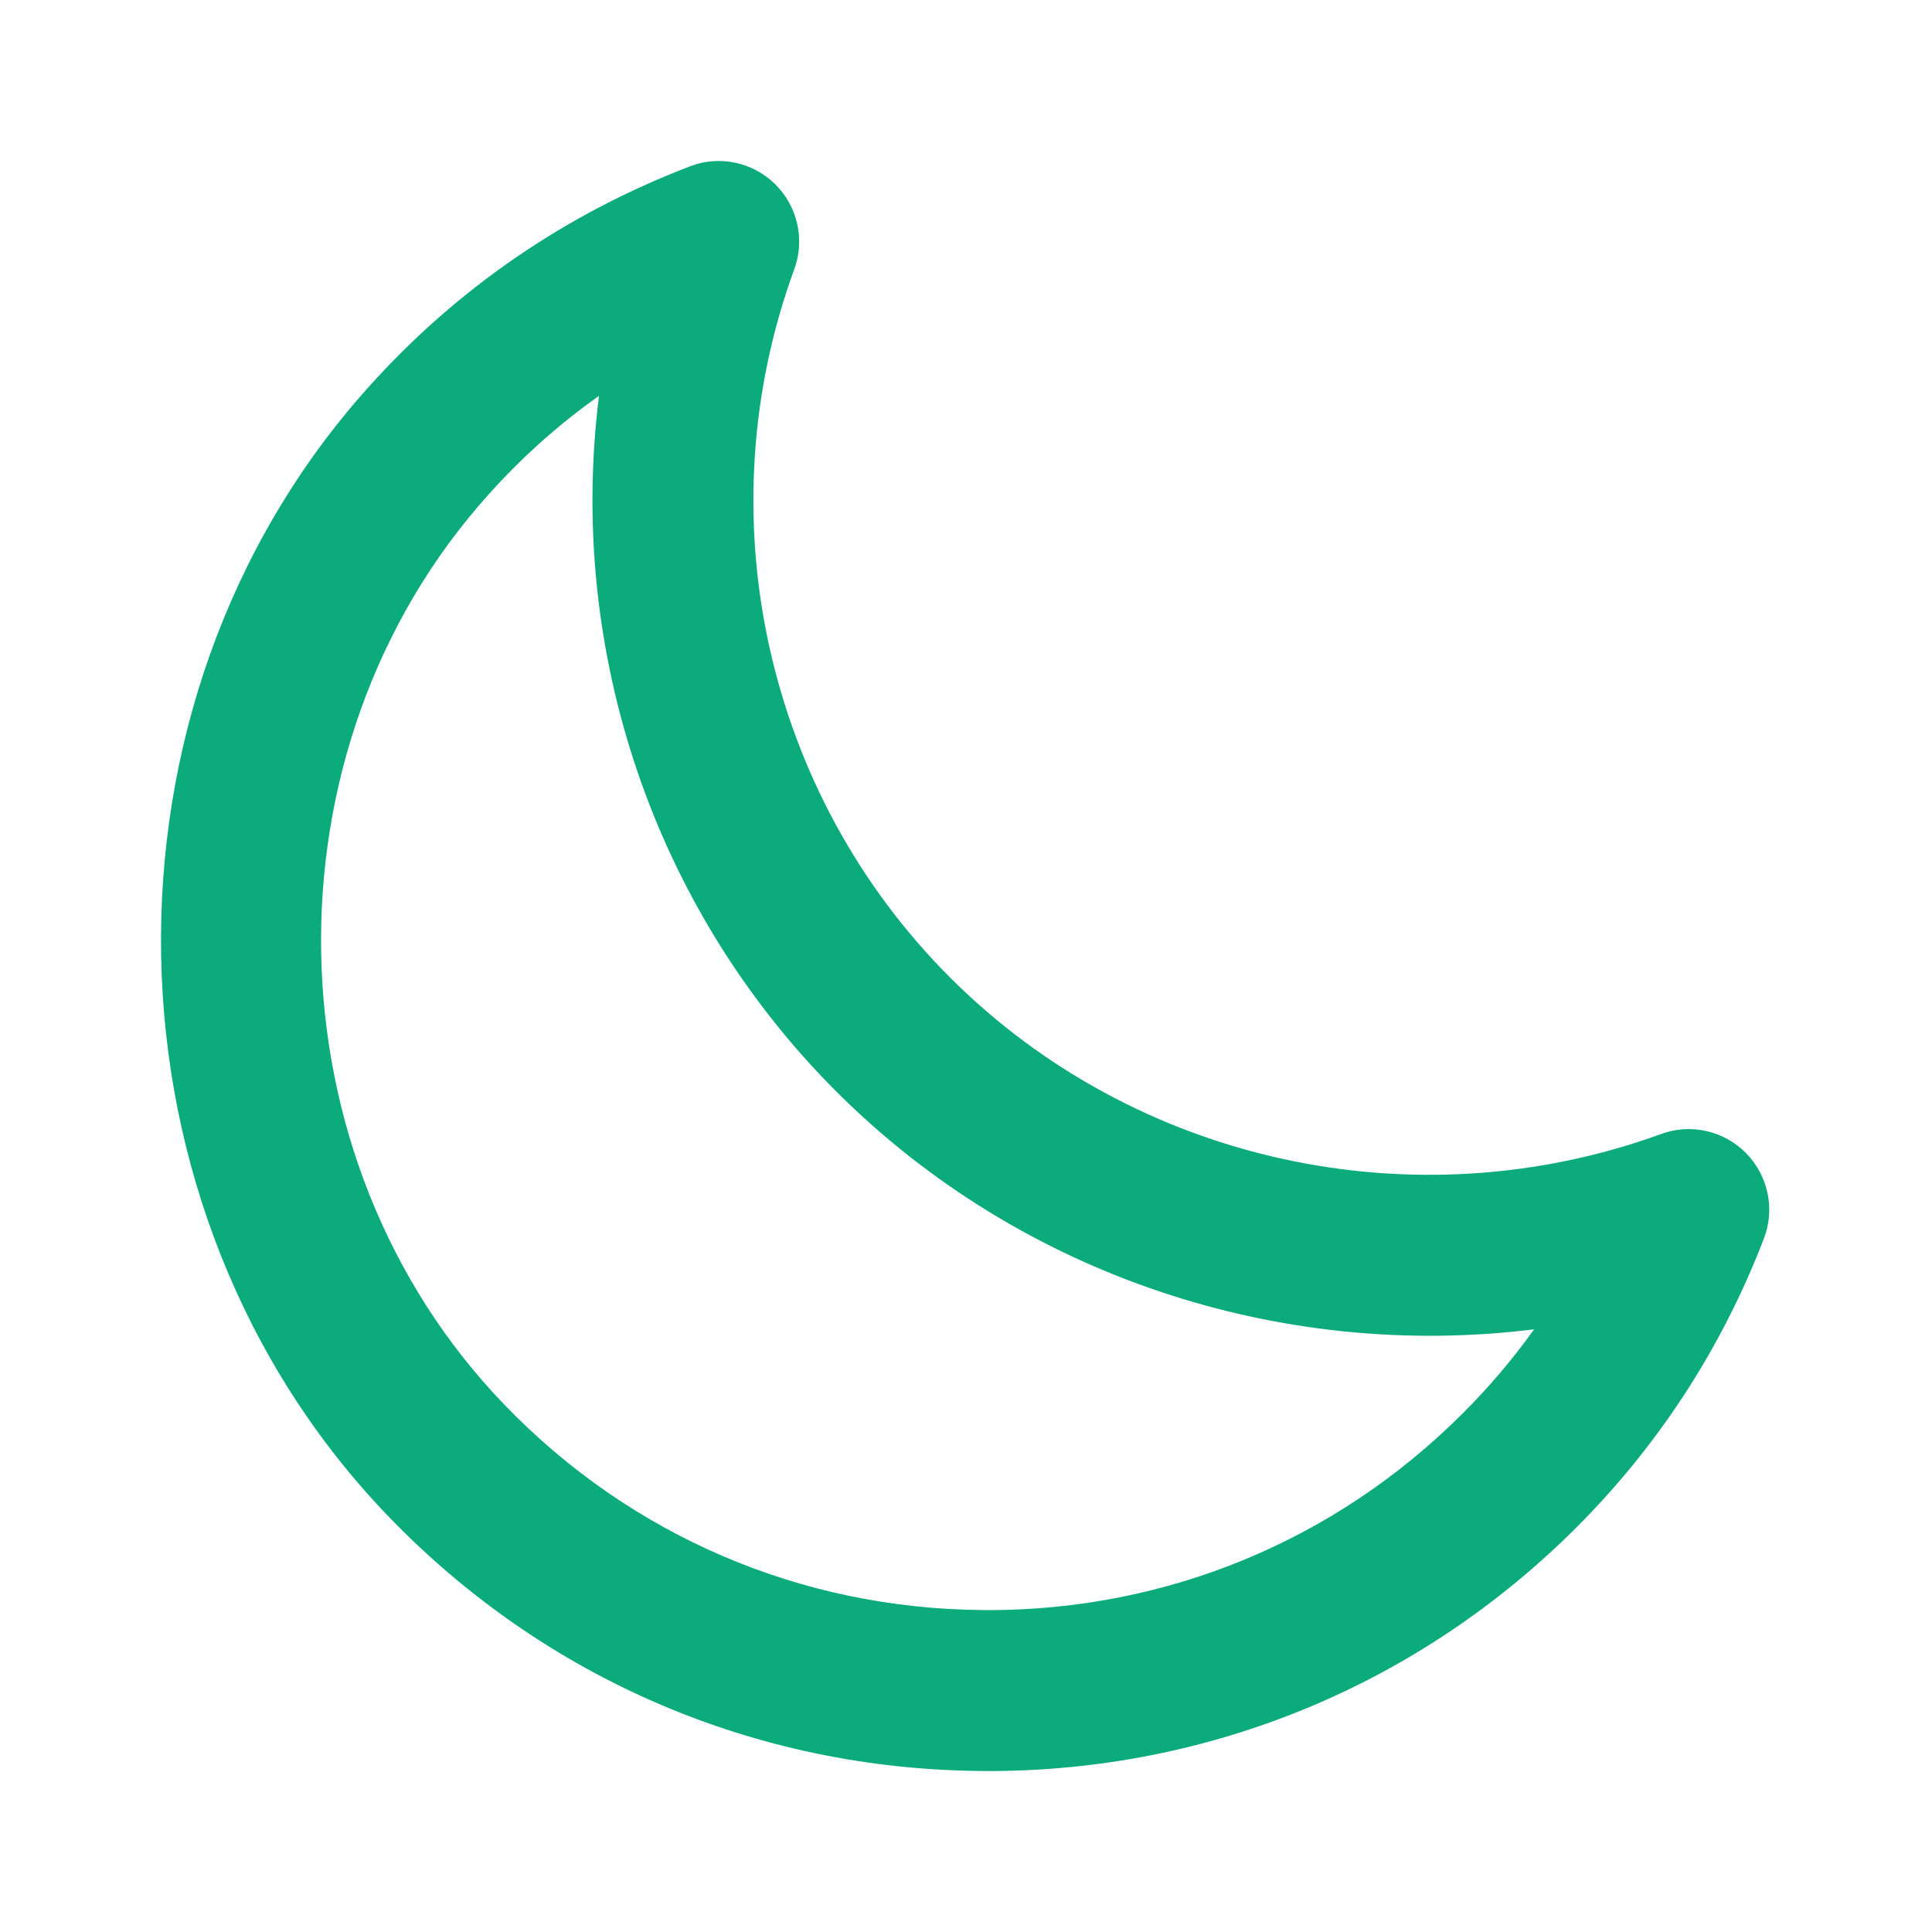
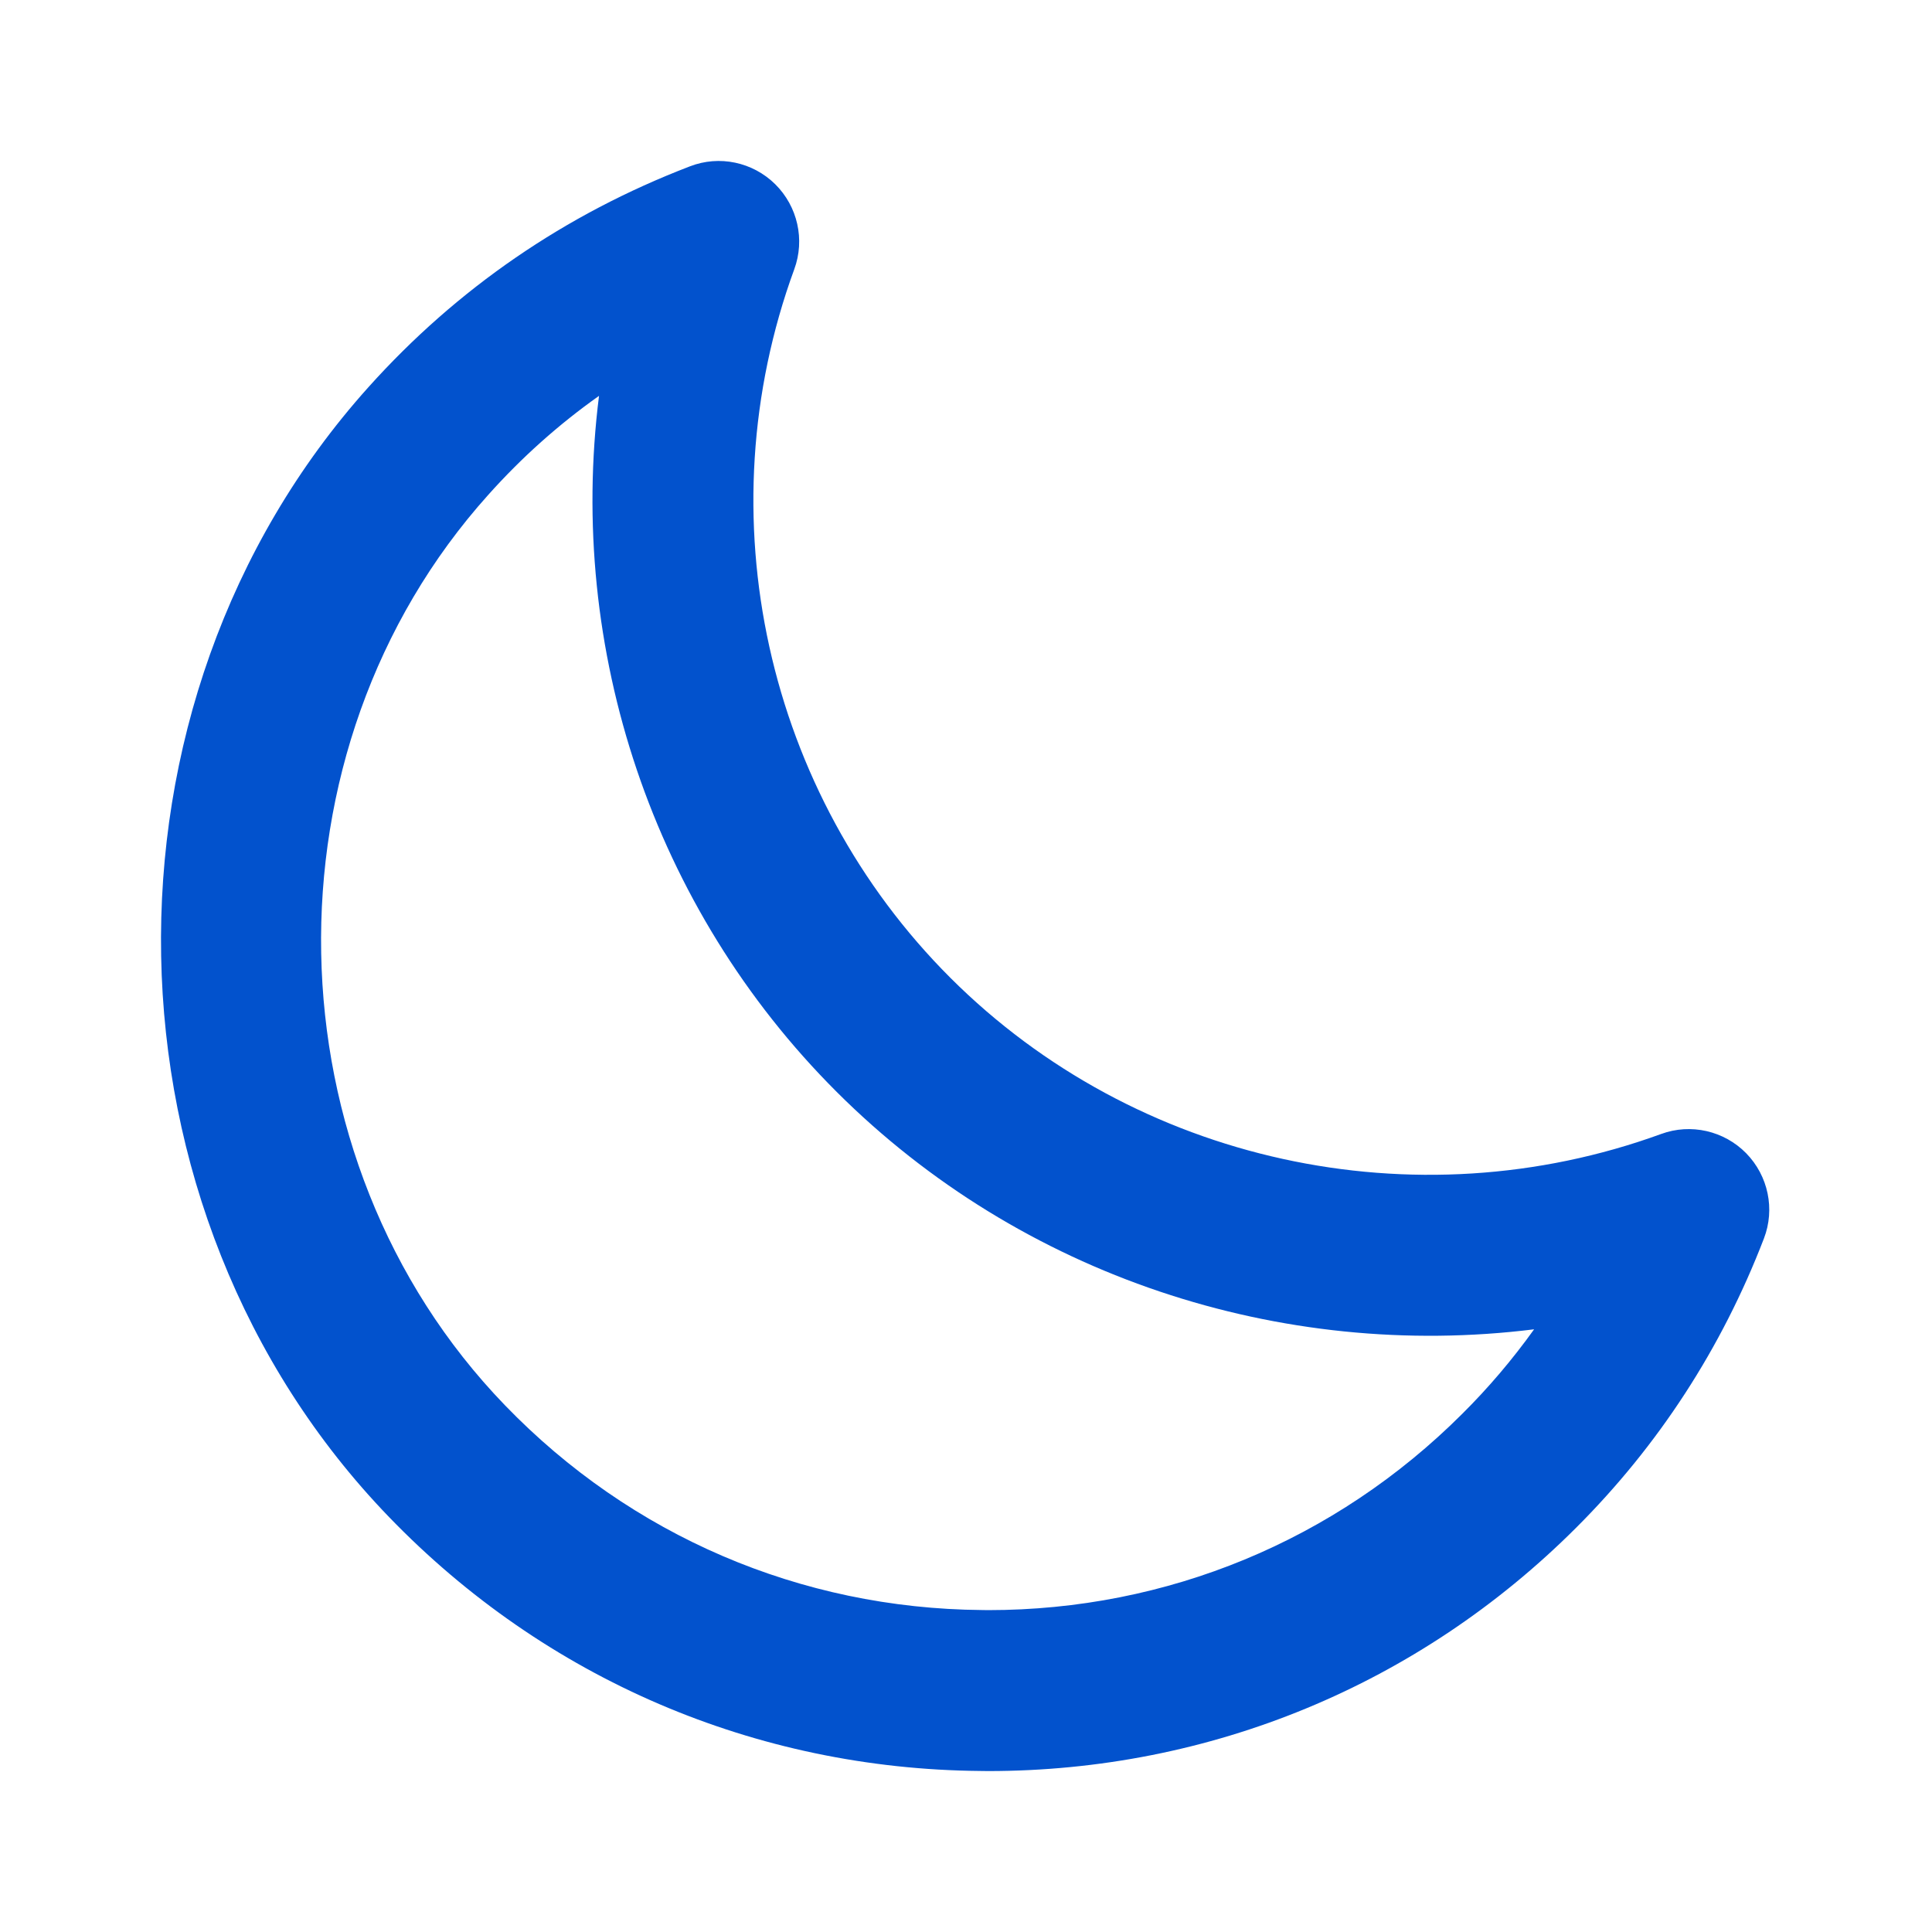
<svg xmlns="http://www.w3.org/2000/svg" width="20" height="20" viewBox="0 0 20 20" fill="none">
-   <path fill-rule="evenodd" clip-rule="evenodd" d="M6.201 4.098C5.784 4.393 5.401 4.735 5.055 5.122C2.681 7.764 2.758 11.992 5.227 14.547C6.532 15.898 8.286 16.651 10.164 16.667C10.185 16.668 10.206 16.668 10.228 16.668C12.082 16.668 13.823 15.948 15.136 14.637C15.41 14.365 15.658 14.072 15.881 13.761C13.259 14.088 10.571 13.209 8.662 11.304C6.754 9.399 5.871 6.718 6.201 4.098M10.228 18.334C10.201 18.334 10.176 18.334 10.149 18.333C7.821 18.313 5.646 17.38 4.029 15.706C0.965 12.535 0.869 7.287 3.814 4.008C4.731 2.986 5.851 2.217 7.142 1.722C7.446 1.604 7.792 1.677 8.025 1.907C8.257 2.137 8.335 2.481 8.222 2.788C7.291 5.333 7.926 8.213 9.84 10.124C11.755 12.035 14.642 12.669 17.196 11.739C17.503 11.626 17.848 11.706 18.076 11.938C18.305 12.172 18.377 12.517 18.26 12.821C17.823 13.957 17.168 14.965 16.313 15.818C14.686 17.442 12.527 18.334 10.228 18.334" fill="#0BAB7C" />
+   <path fill-rule="evenodd" clip-rule="evenodd" d="M6.201 4.098C5.784 4.393 5.401 4.735 5.055 5.122C2.681 7.764 2.758 11.992 5.227 14.547C6.532 15.898 8.286 16.651 10.164 16.667C10.185 16.668 10.206 16.668 10.228 16.668C12.082 16.668 13.823 15.948 15.136 14.637C15.41 14.365 15.658 14.072 15.881 13.761C13.259 14.088 10.571 13.209 8.662 11.304C6.754 9.399 5.871 6.718 6.201 4.098M10.228 18.334C10.201 18.334 10.176 18.334 10.149 18.333C7.821 18.313 5.646 17.38 4.029 15.706C0.965 12.535 0.869 7.287 3.814 4.008C4.731 2.986 5.851 2.217 7.142 1.722C7.446 1.604 7.792 1.677 8.025 1.907C8.257 2.137 8.335 2.481 8.222 2.788C7.291 5.333 7.926 8.213 9.84 10.124C11.755 12.035 14.642 12.669 17.196 11.739C17.503 11.626 17.848 11.706 18.076 11.938C18.305 12.172 18.377 12.517 18.26 12.821C17.823 13.957 17.168 14.965 16.313 15.818C14.686 17.442 12.527 18.334 10.228 18.334" fill="#0252CD" />
</svg>
